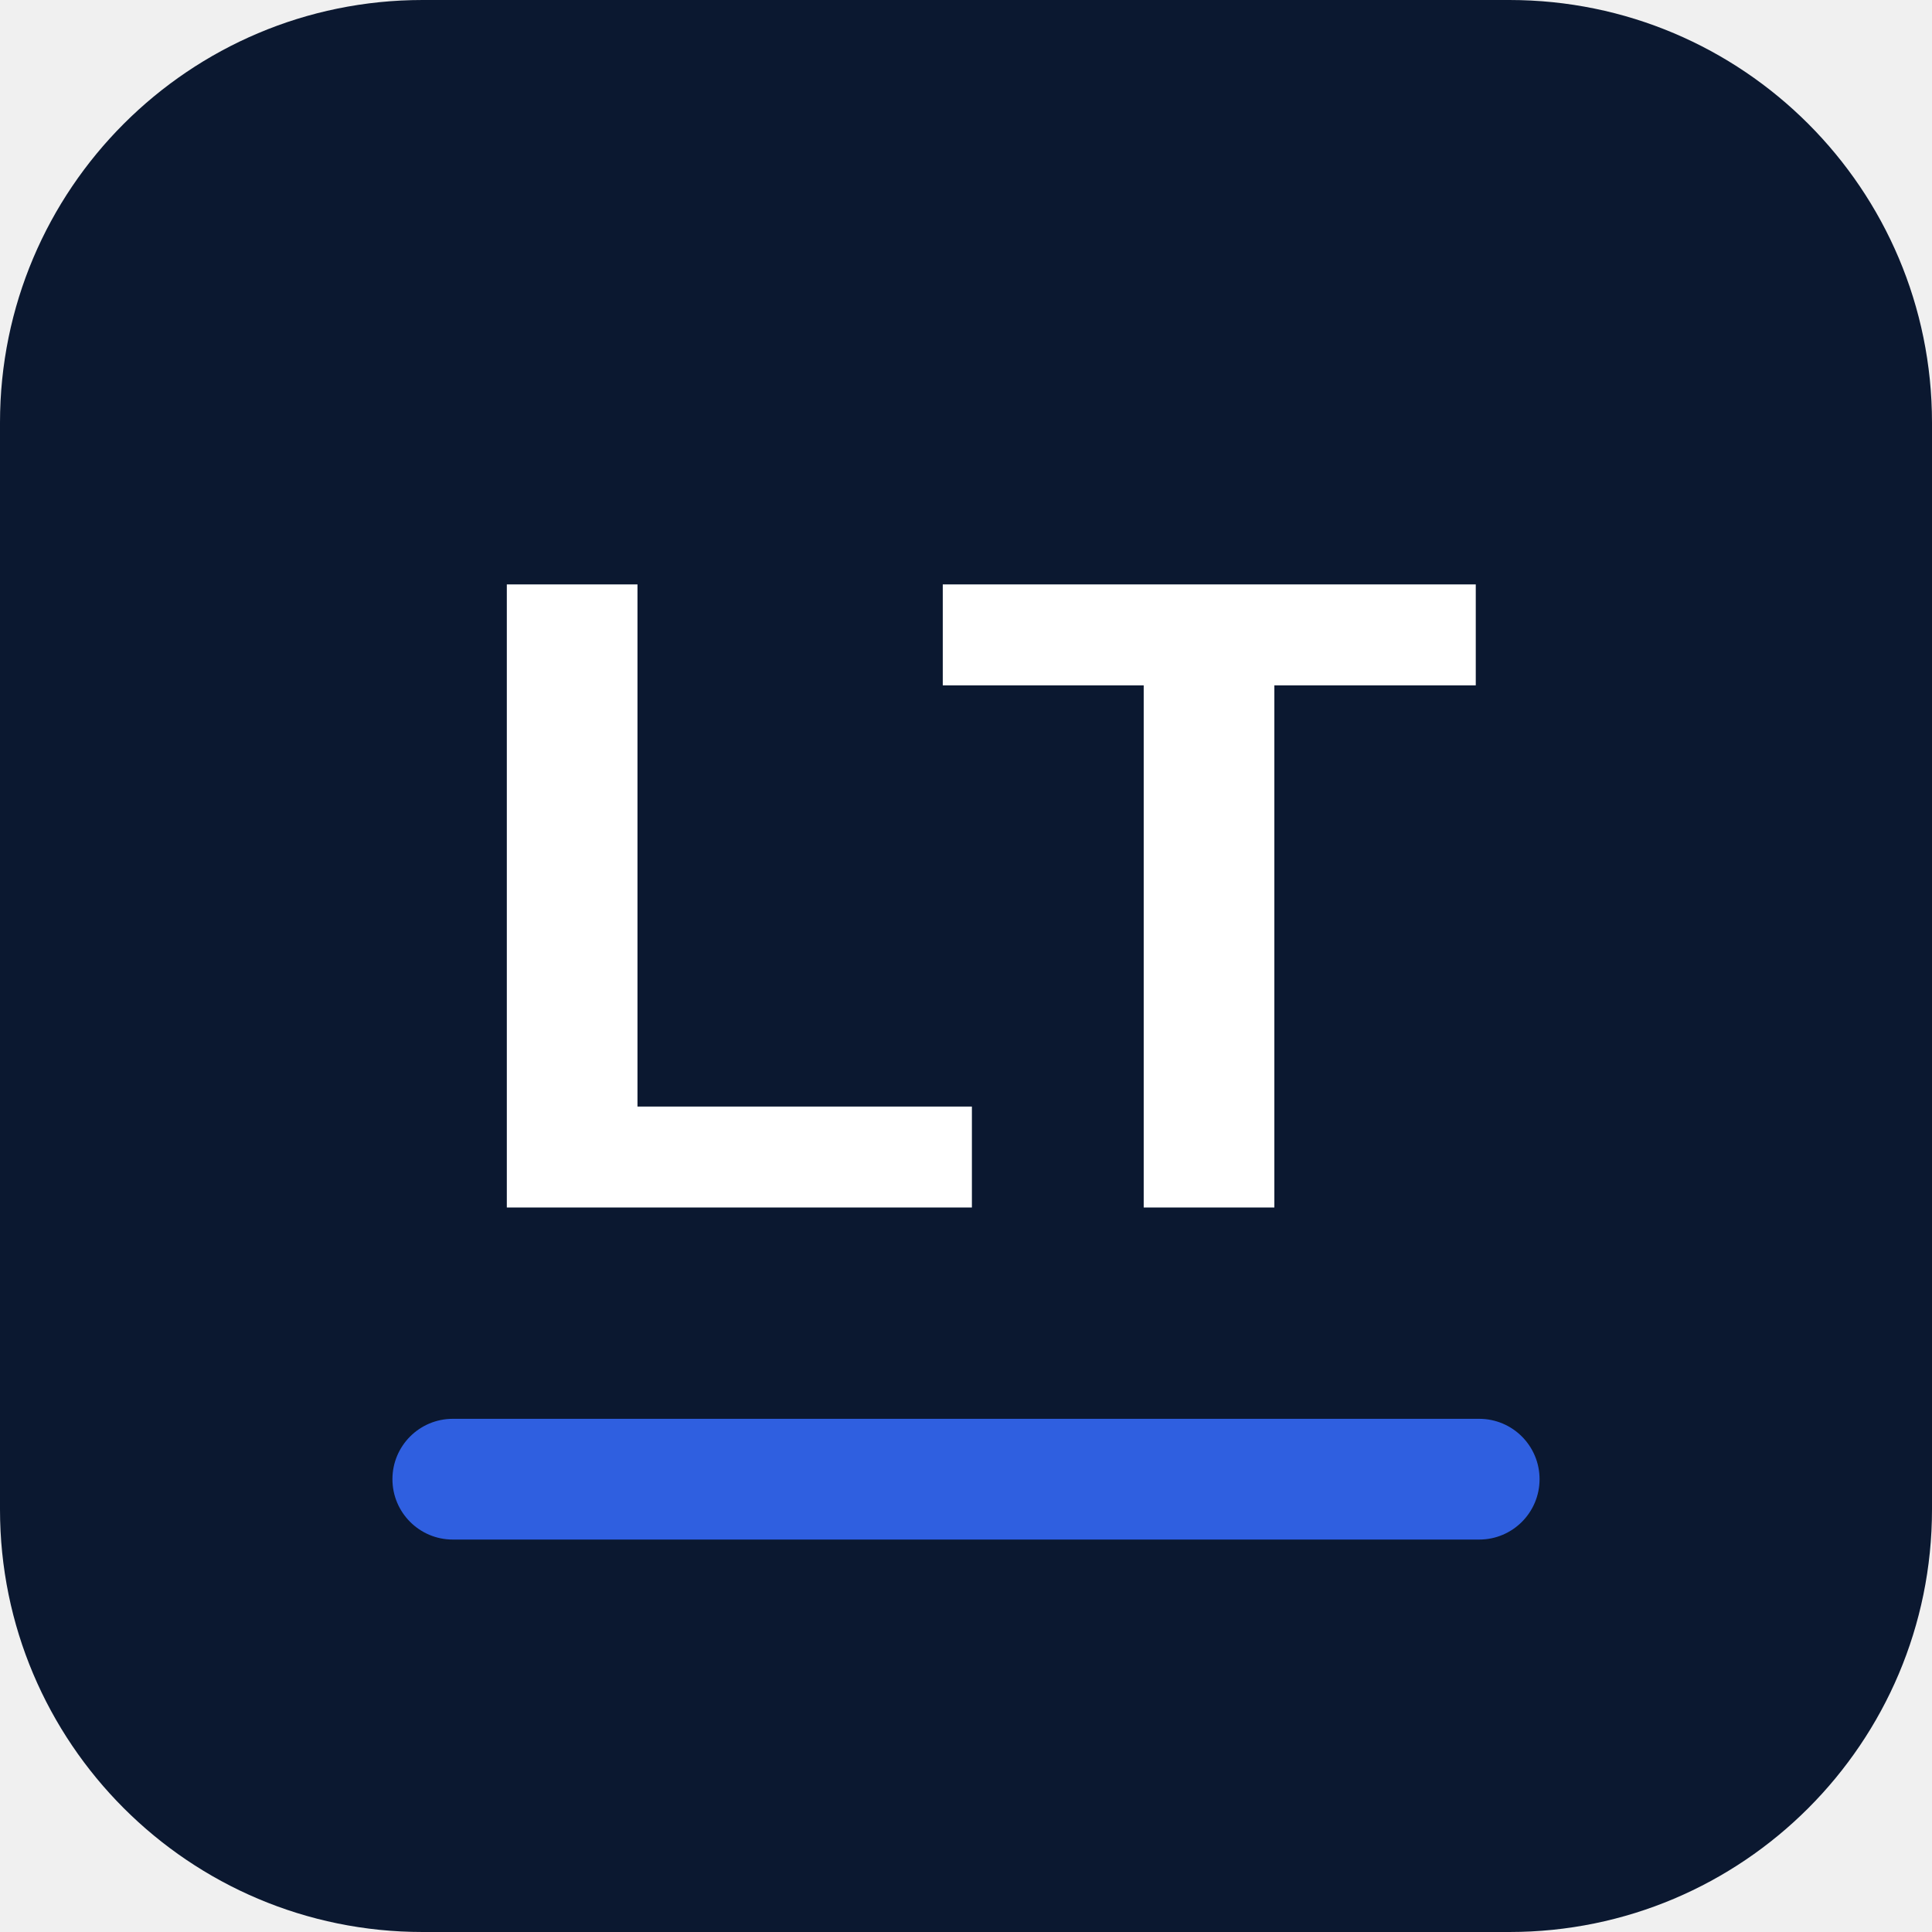
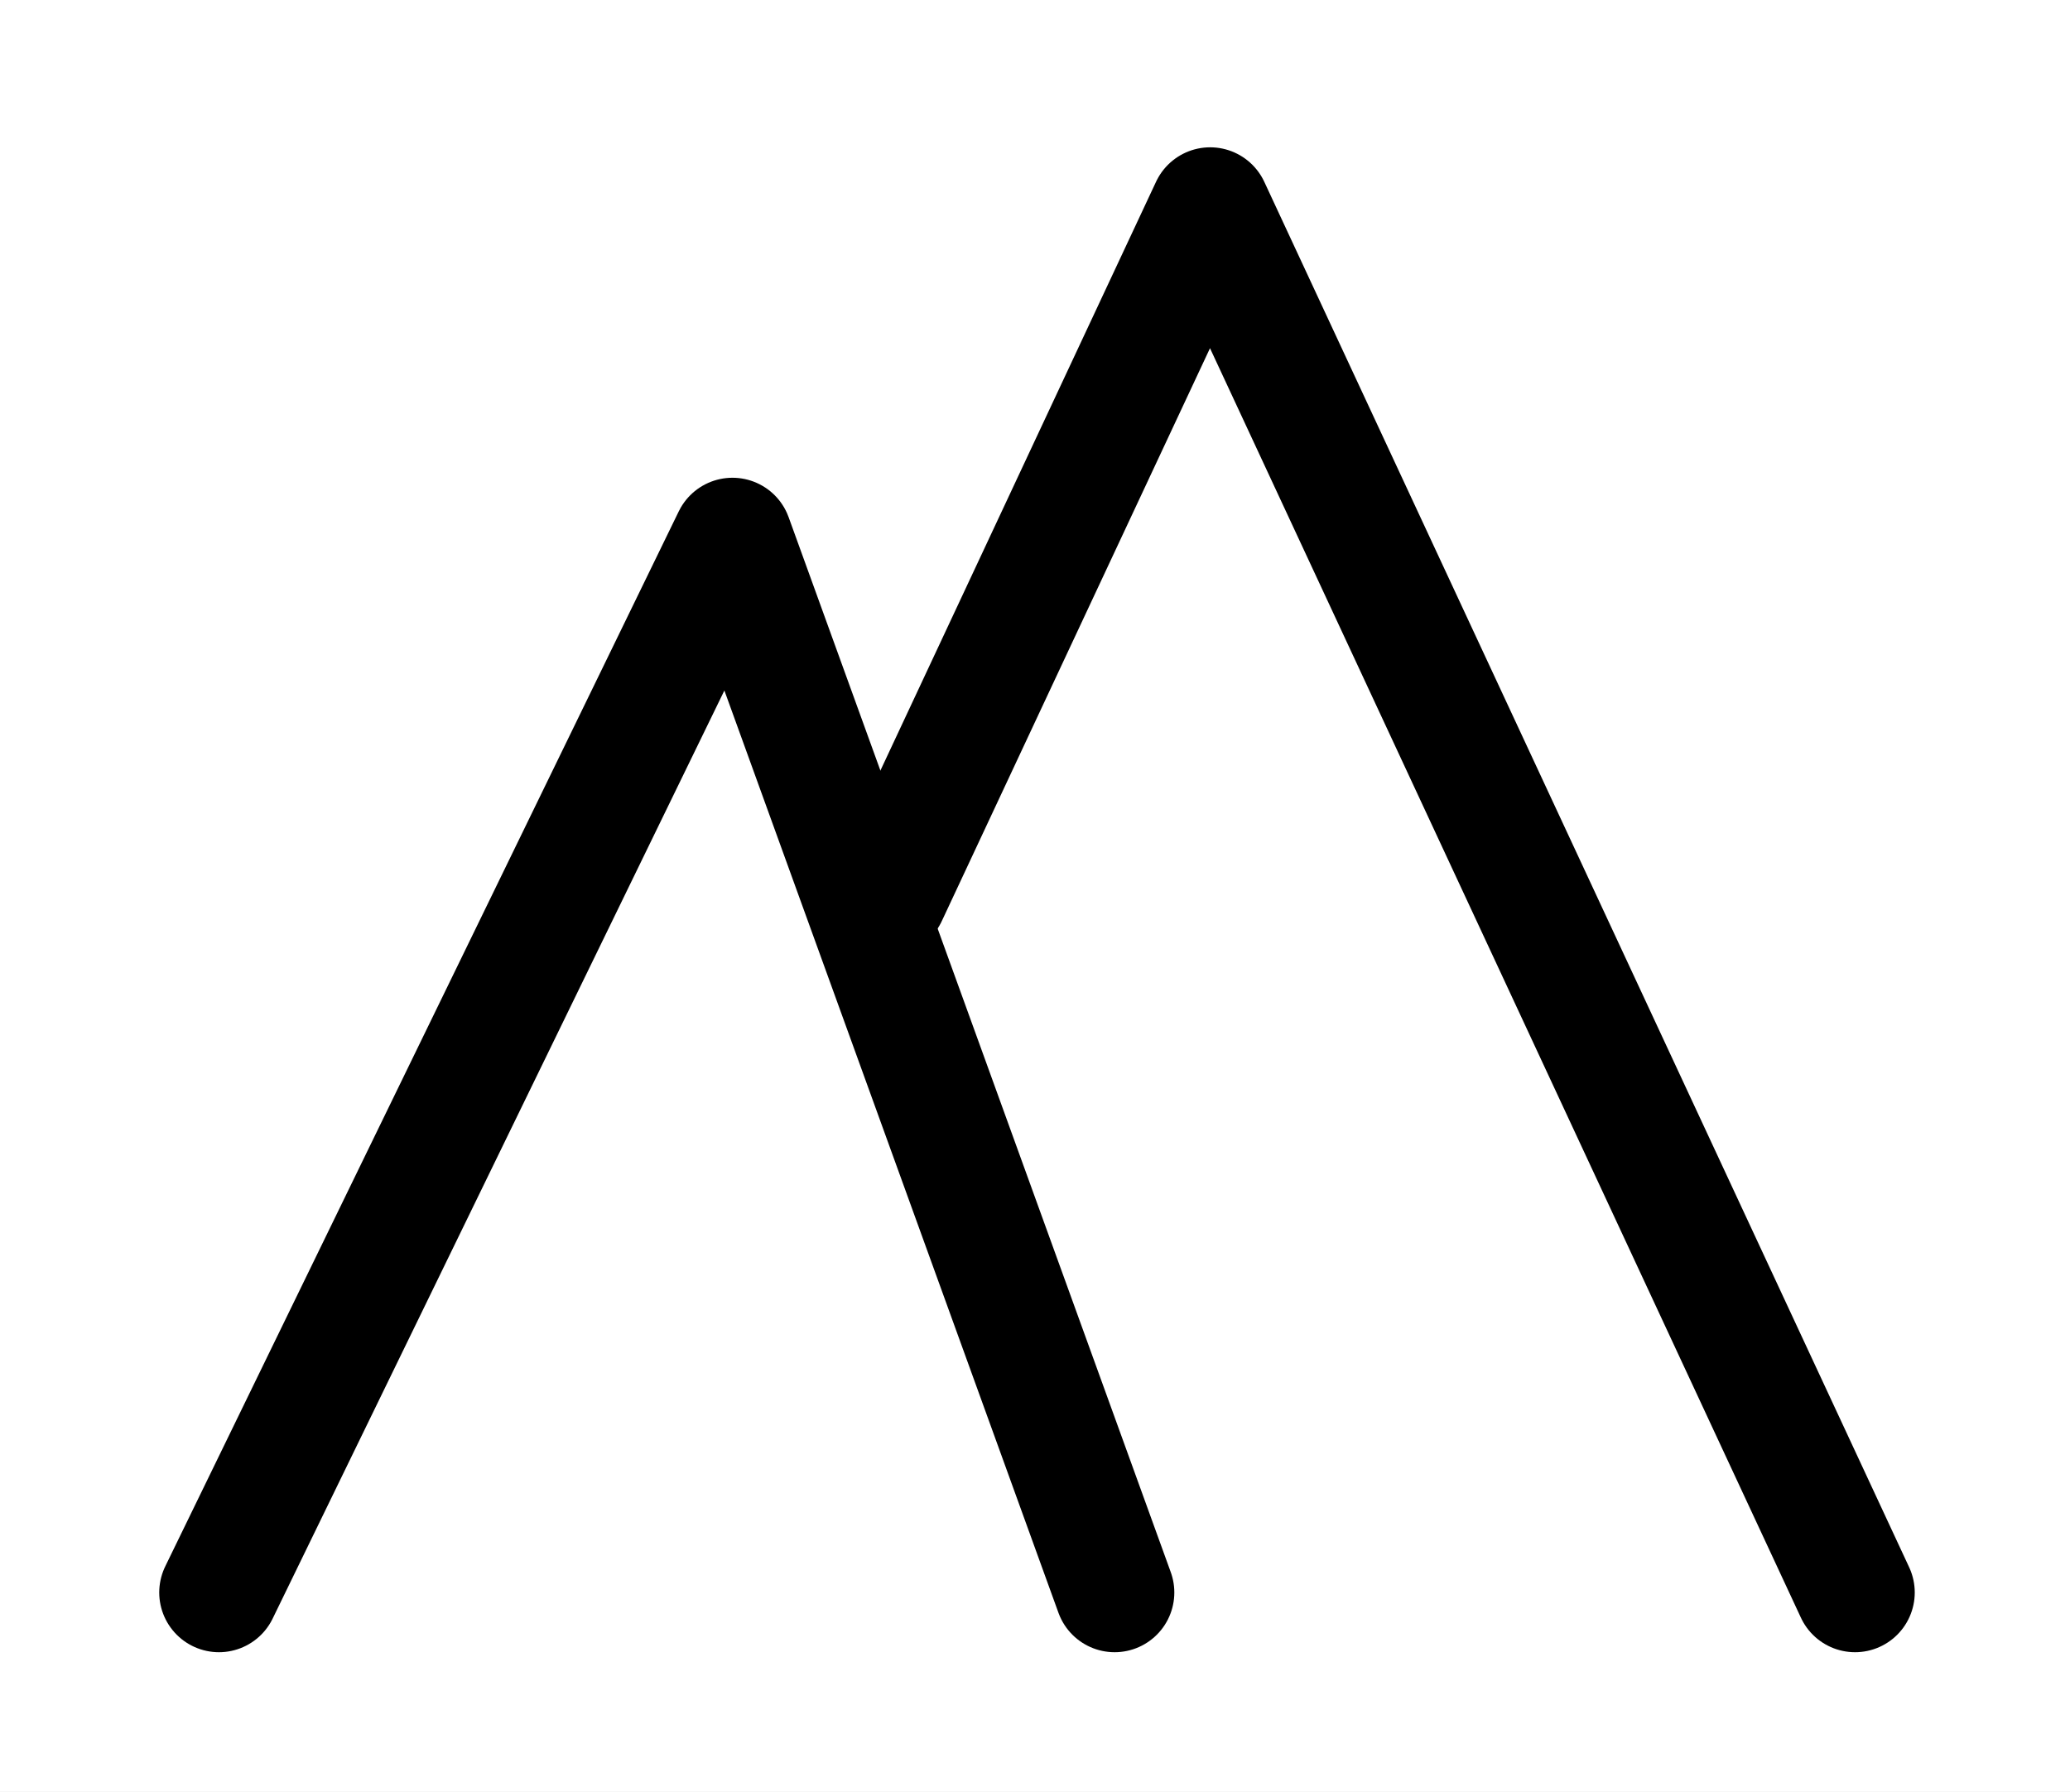
- <svg xmlns="http://www.w3.org/2000/svg" viewBox="0 0 64 64">
-   <rect width="64" height="64" rx="14" fill="#0B1830" />
-   <text x="32" y="40" text-anchor="middle" font-family="Arial, Helvetica, sans-serif" font-weight="800" font-size="30" fill="#fff">LT</text>
-   <rect x="13" y="47" width="38" height="4" rx="2" fill="#2F5FE0" />
+ <svg xmlns="http://www.w3.org/2000/svg" viewBox="240 200 520 450">
+   <rect x="240" y="200" width="520" height="450" fill="#fff" />
+   <g fill="none" stroke="#000" stroke-width="30" stroke-linecap="round" stroke-linejoin="round">
+     <polyline points="295,600 424,335 520,600" />
+     <polyline points="463,425 544,252 706,600" />
+   </g>
</svg>
